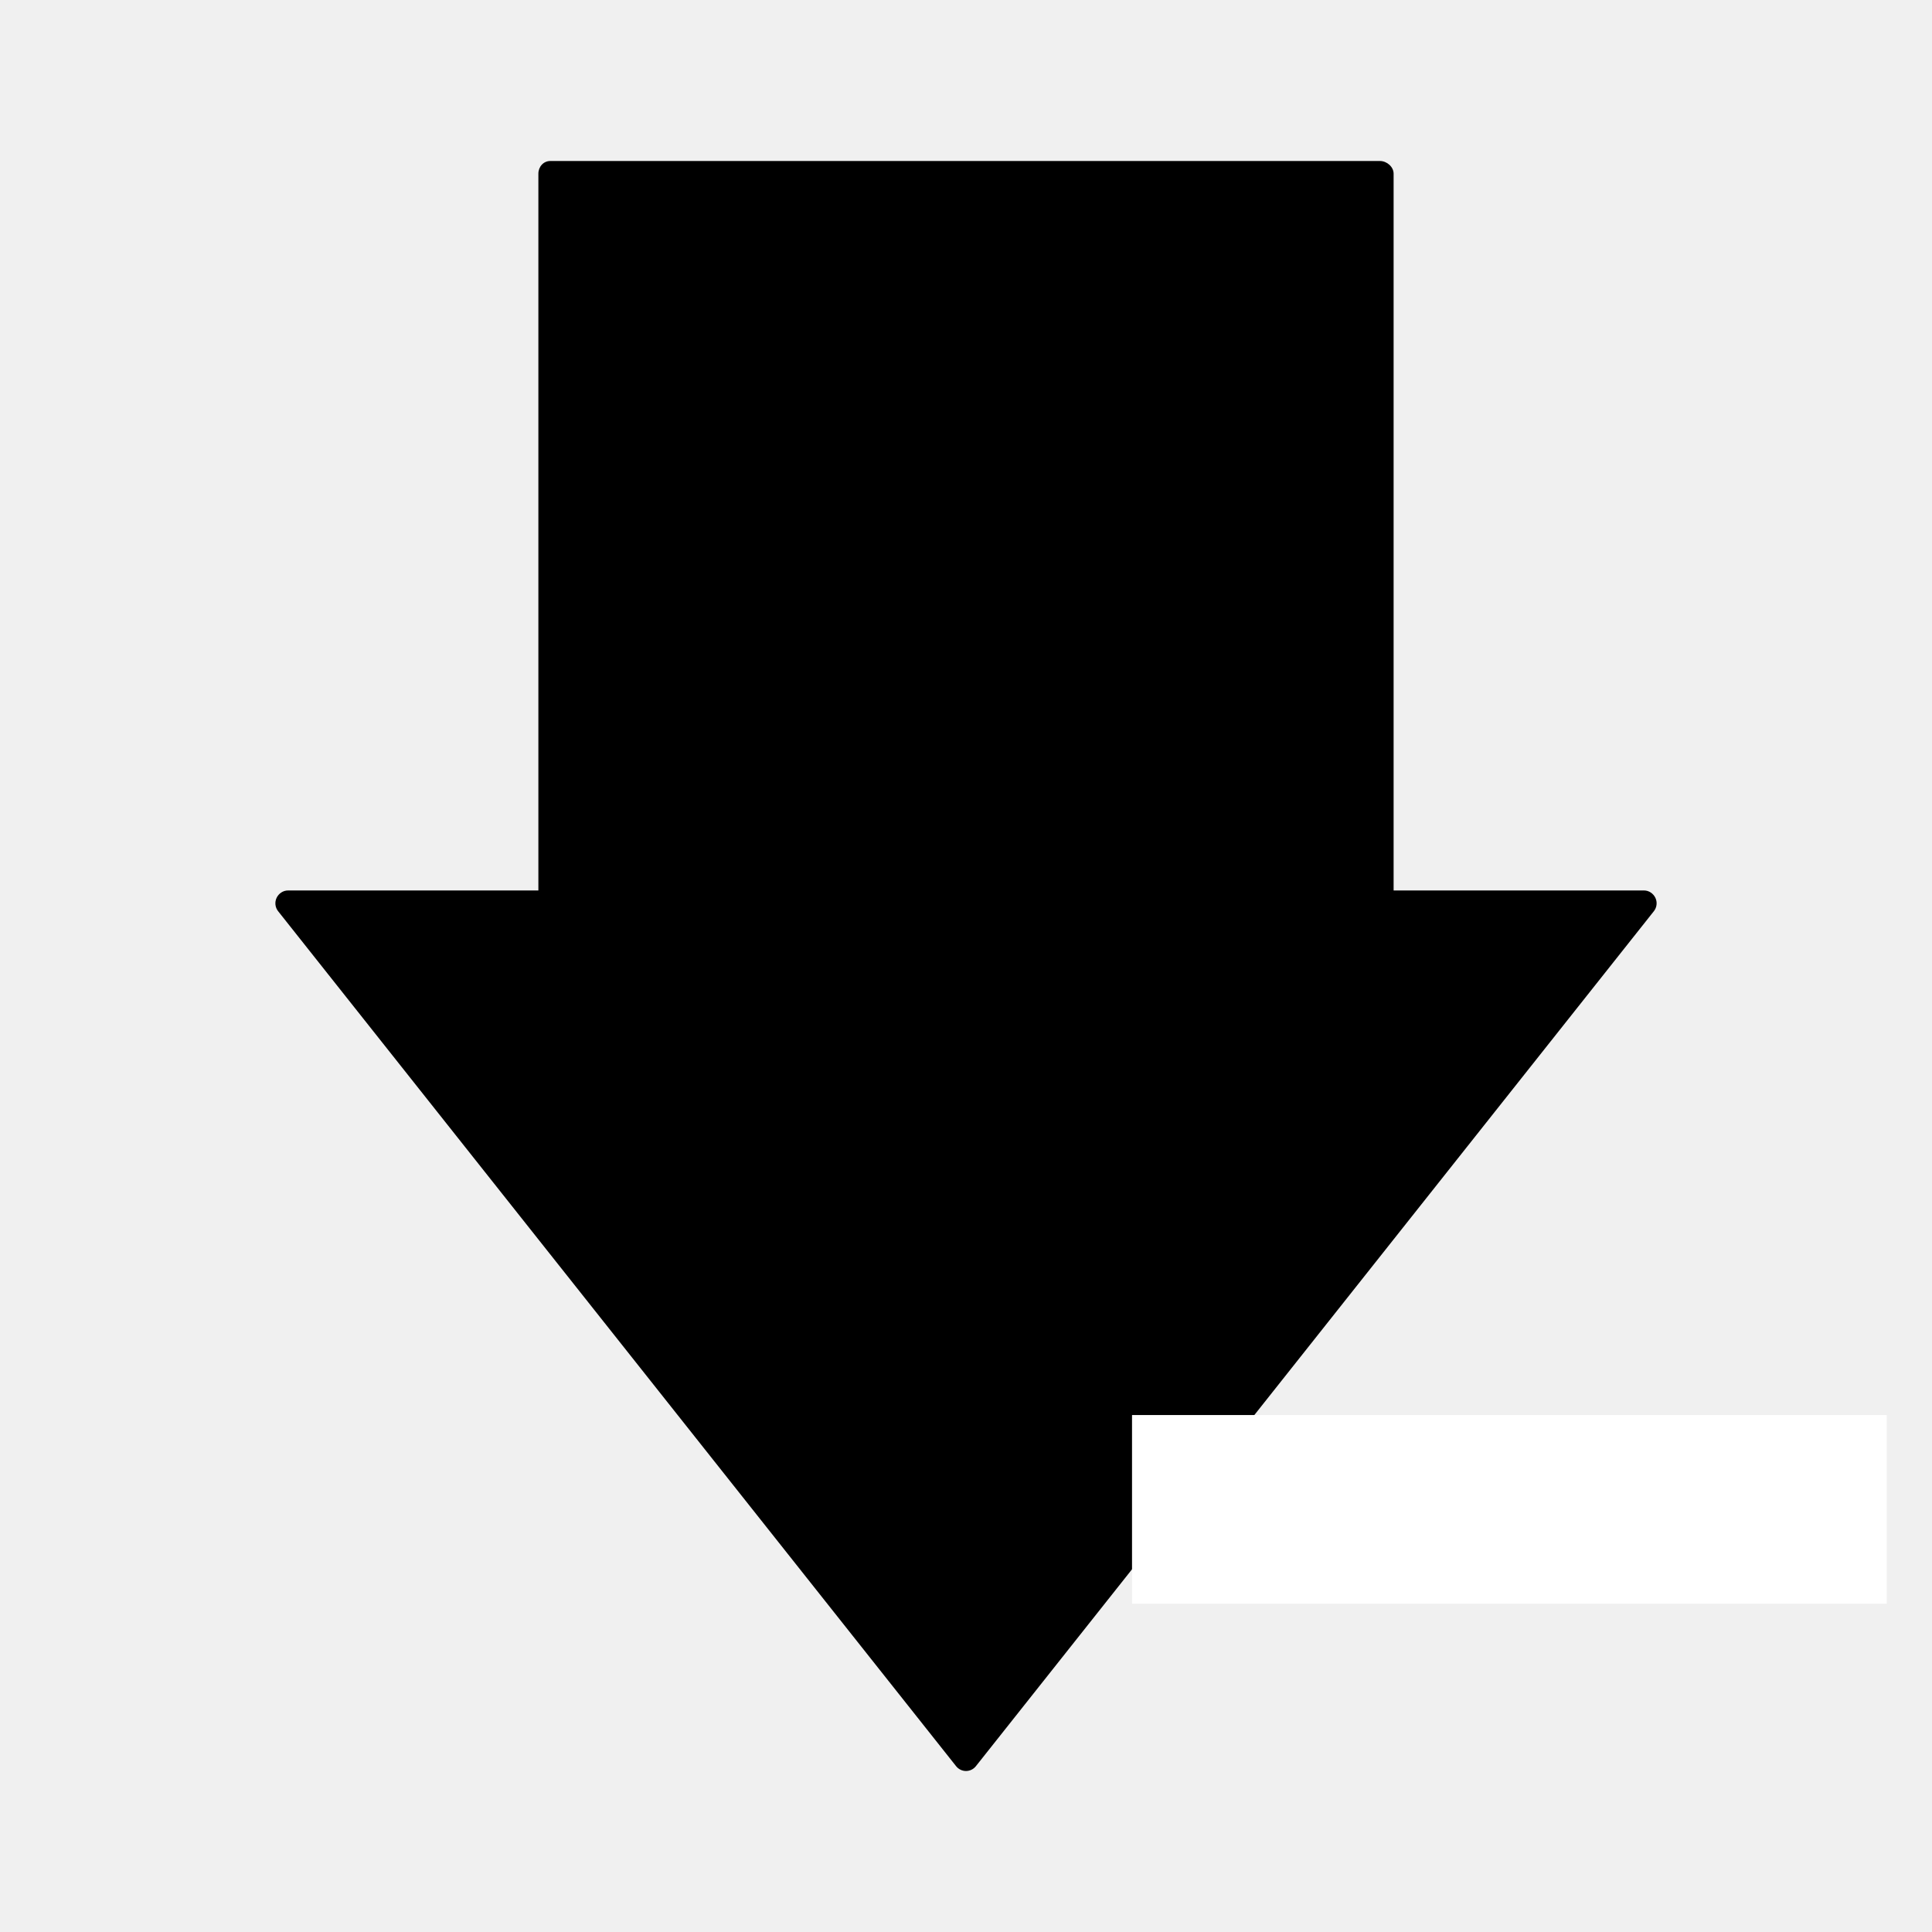
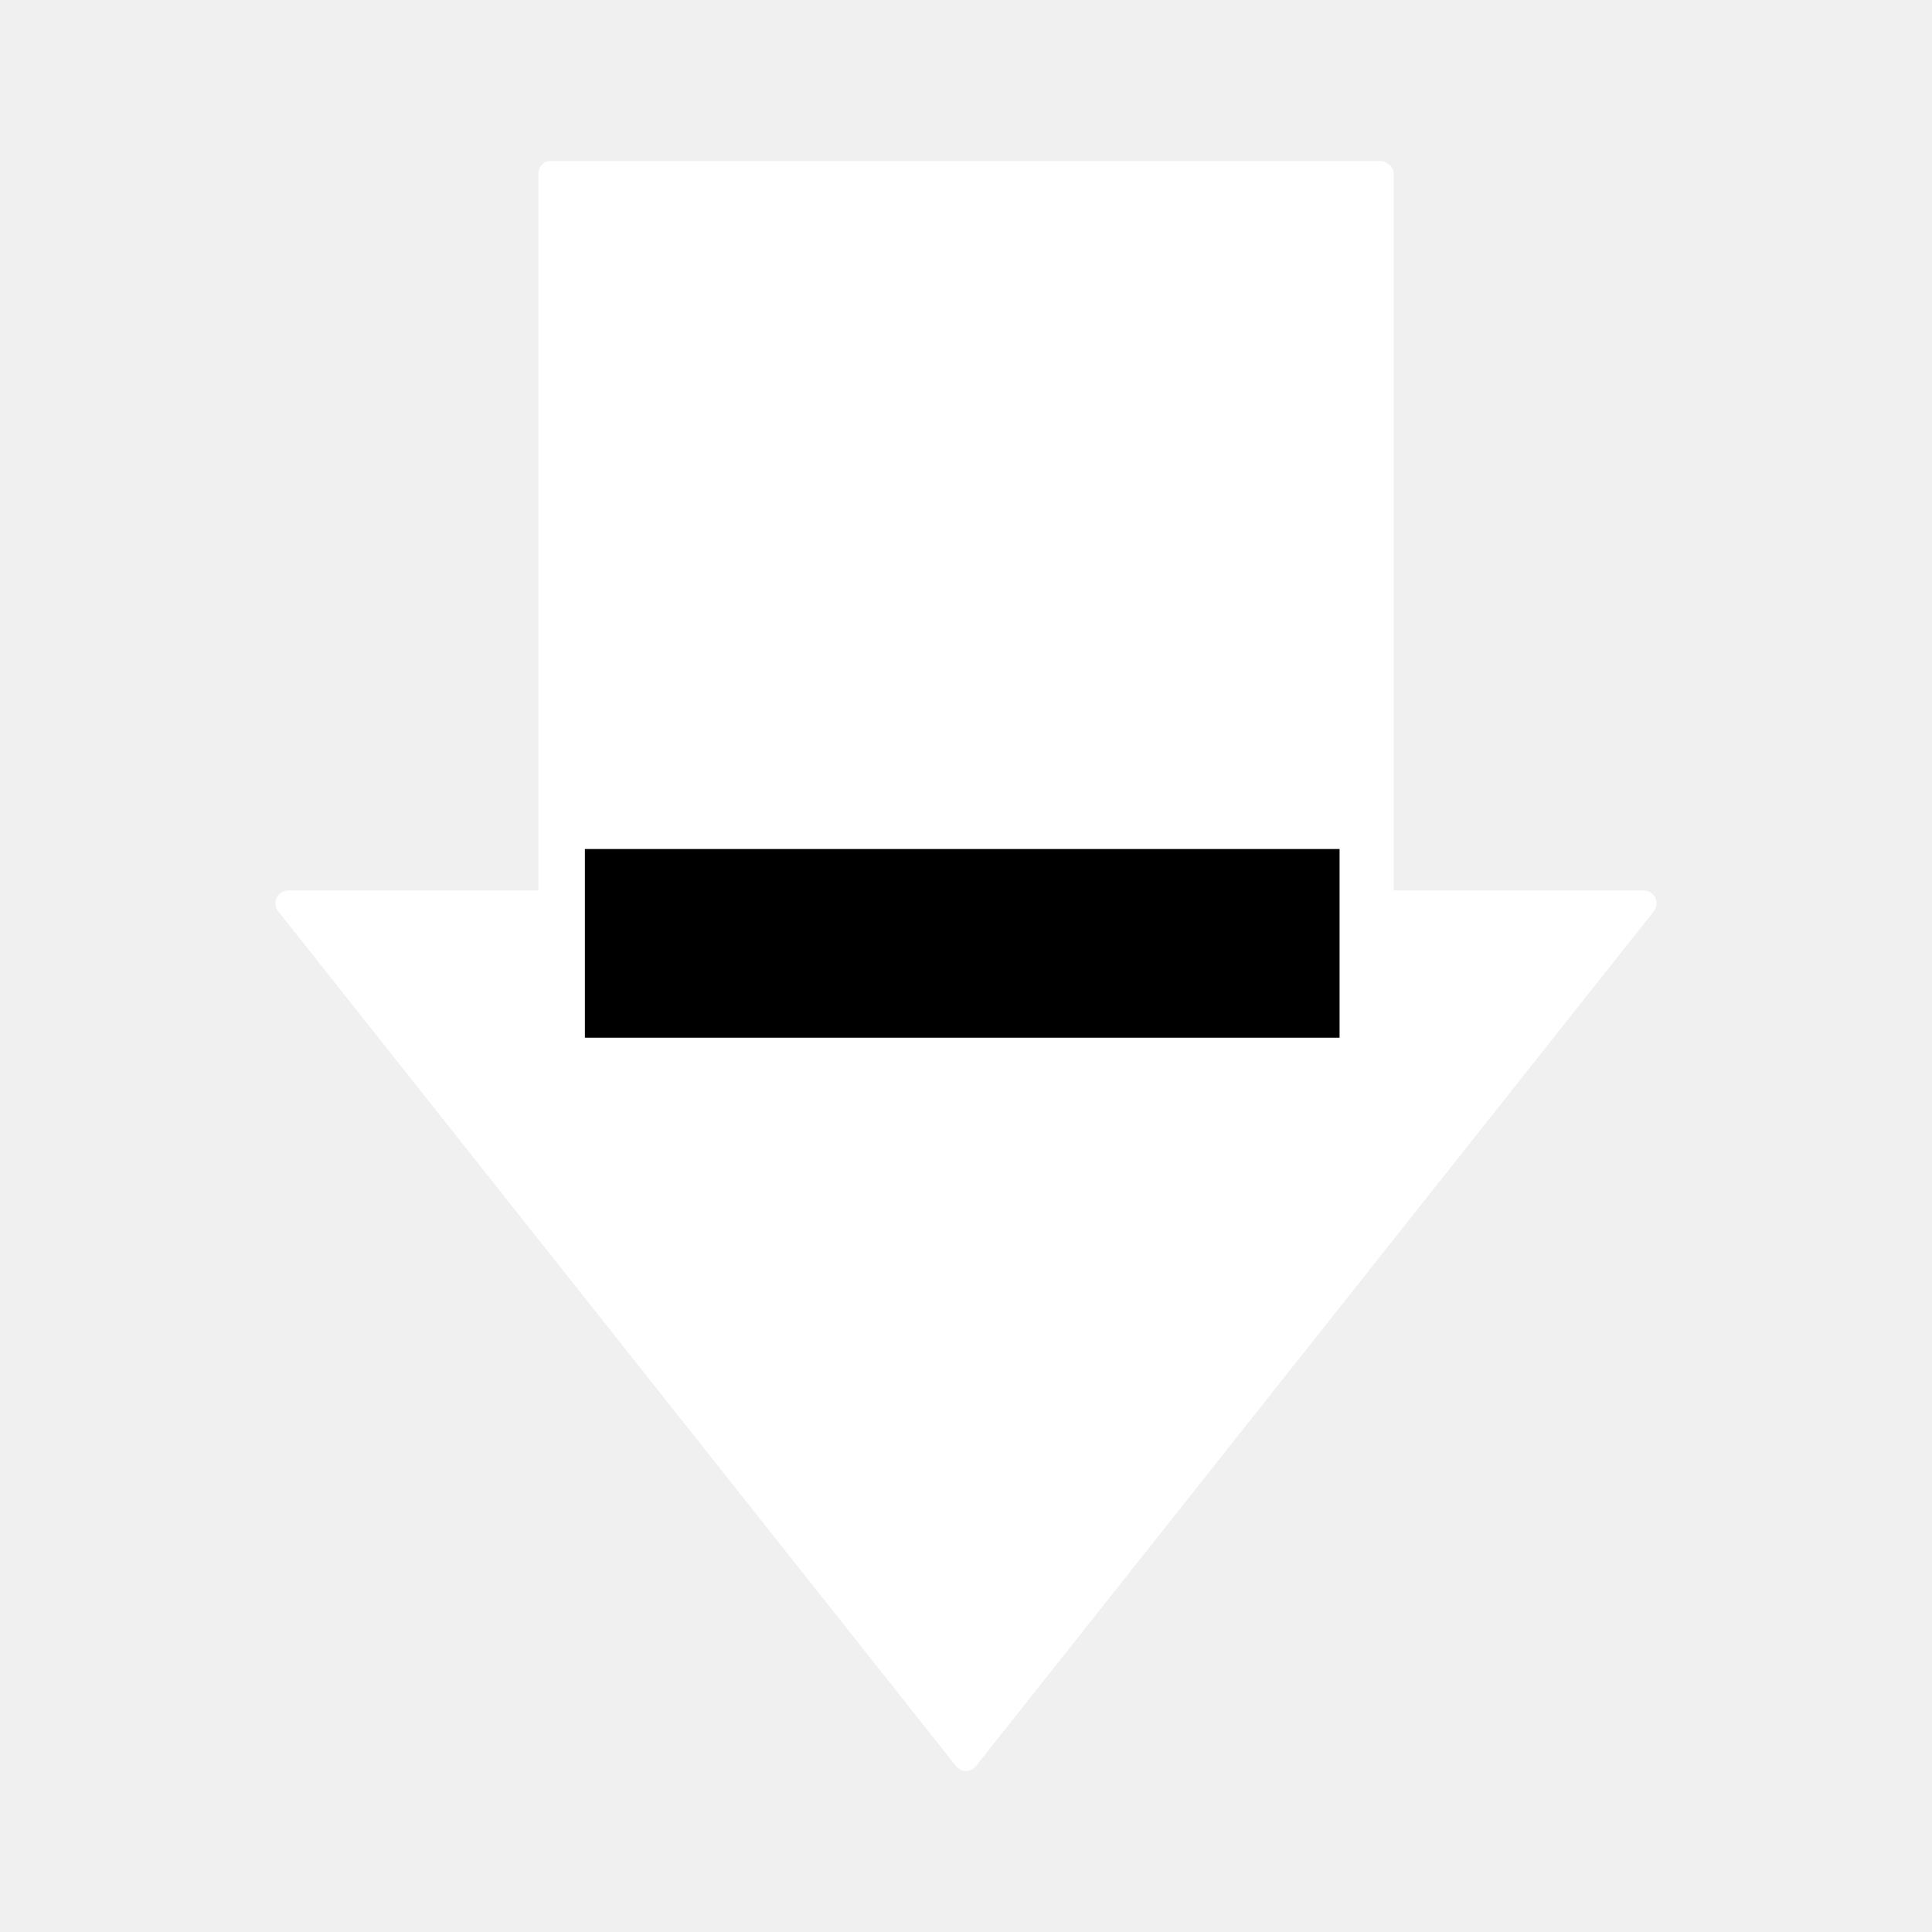
- <svg xmlns="http://www.w3.org/2000/svg" fill="#000000" height="256px" width="256px" version="1.1" id="Layer_1" viewBox="-49.2 -49.2 590.40 590.40" xml:space="preserve">
+ <svg xmlns="http://www.w3.org/2000/svg" fill="#ffffff" height="256px" width="256px" version="1.1" id="Layer_1" viewBox="-49.2 -49.2 590.40 590.40" xml:space="preserve">
  <defs id="defs2" />
  <g id="SVGRepo_iconCarrier" style="display:inline">
    <g id="g2">
      <g id="g1">
        <path d="m 456.662,225.152 c -0.644,-1.332 -1.988,-2.236 -3.46,-2.236 H 376.674 V 3.892 C 376.674,1.768 374.61,0 372.49,0 H 118.982 c -2.12,0 -3.66,1.764 -3.66,3.892 V 222.92 H 38.794 c -1.472,0 -2.816,0.904 -3.456,2.236 -0.644,1.328 -0.468,2.94 0.448,4.092 l 207.196,261.288 c 0.732,0.916 1.84,1.464 3.012,1.464 1.172,0 2.28,-0.536 3.012,-1.452 l 207.204,-261.3 c 0.92,-1.156 1.096,-2.768 0.452,-4.096 z" id="path1" />
      </g>
    </g>
  </g>
-   <rect style="fill:#ffffff;fill-opacity:1;stroke-width:197.233;stroke-linejoin:round" id="rect2-6" width="230.625" height="57.656" x="296.737" y="383.222" />
+   <rect style="fill:#000000;fill-opacity:1;stroke:none;stroke-width:5.766;stroke-linejoin:round;stroke-dasharray:none;stroke-opacity:1" id="rect2-6" width="230.625" height="57.656" x="129.534" y="210.253" />
</svg>
